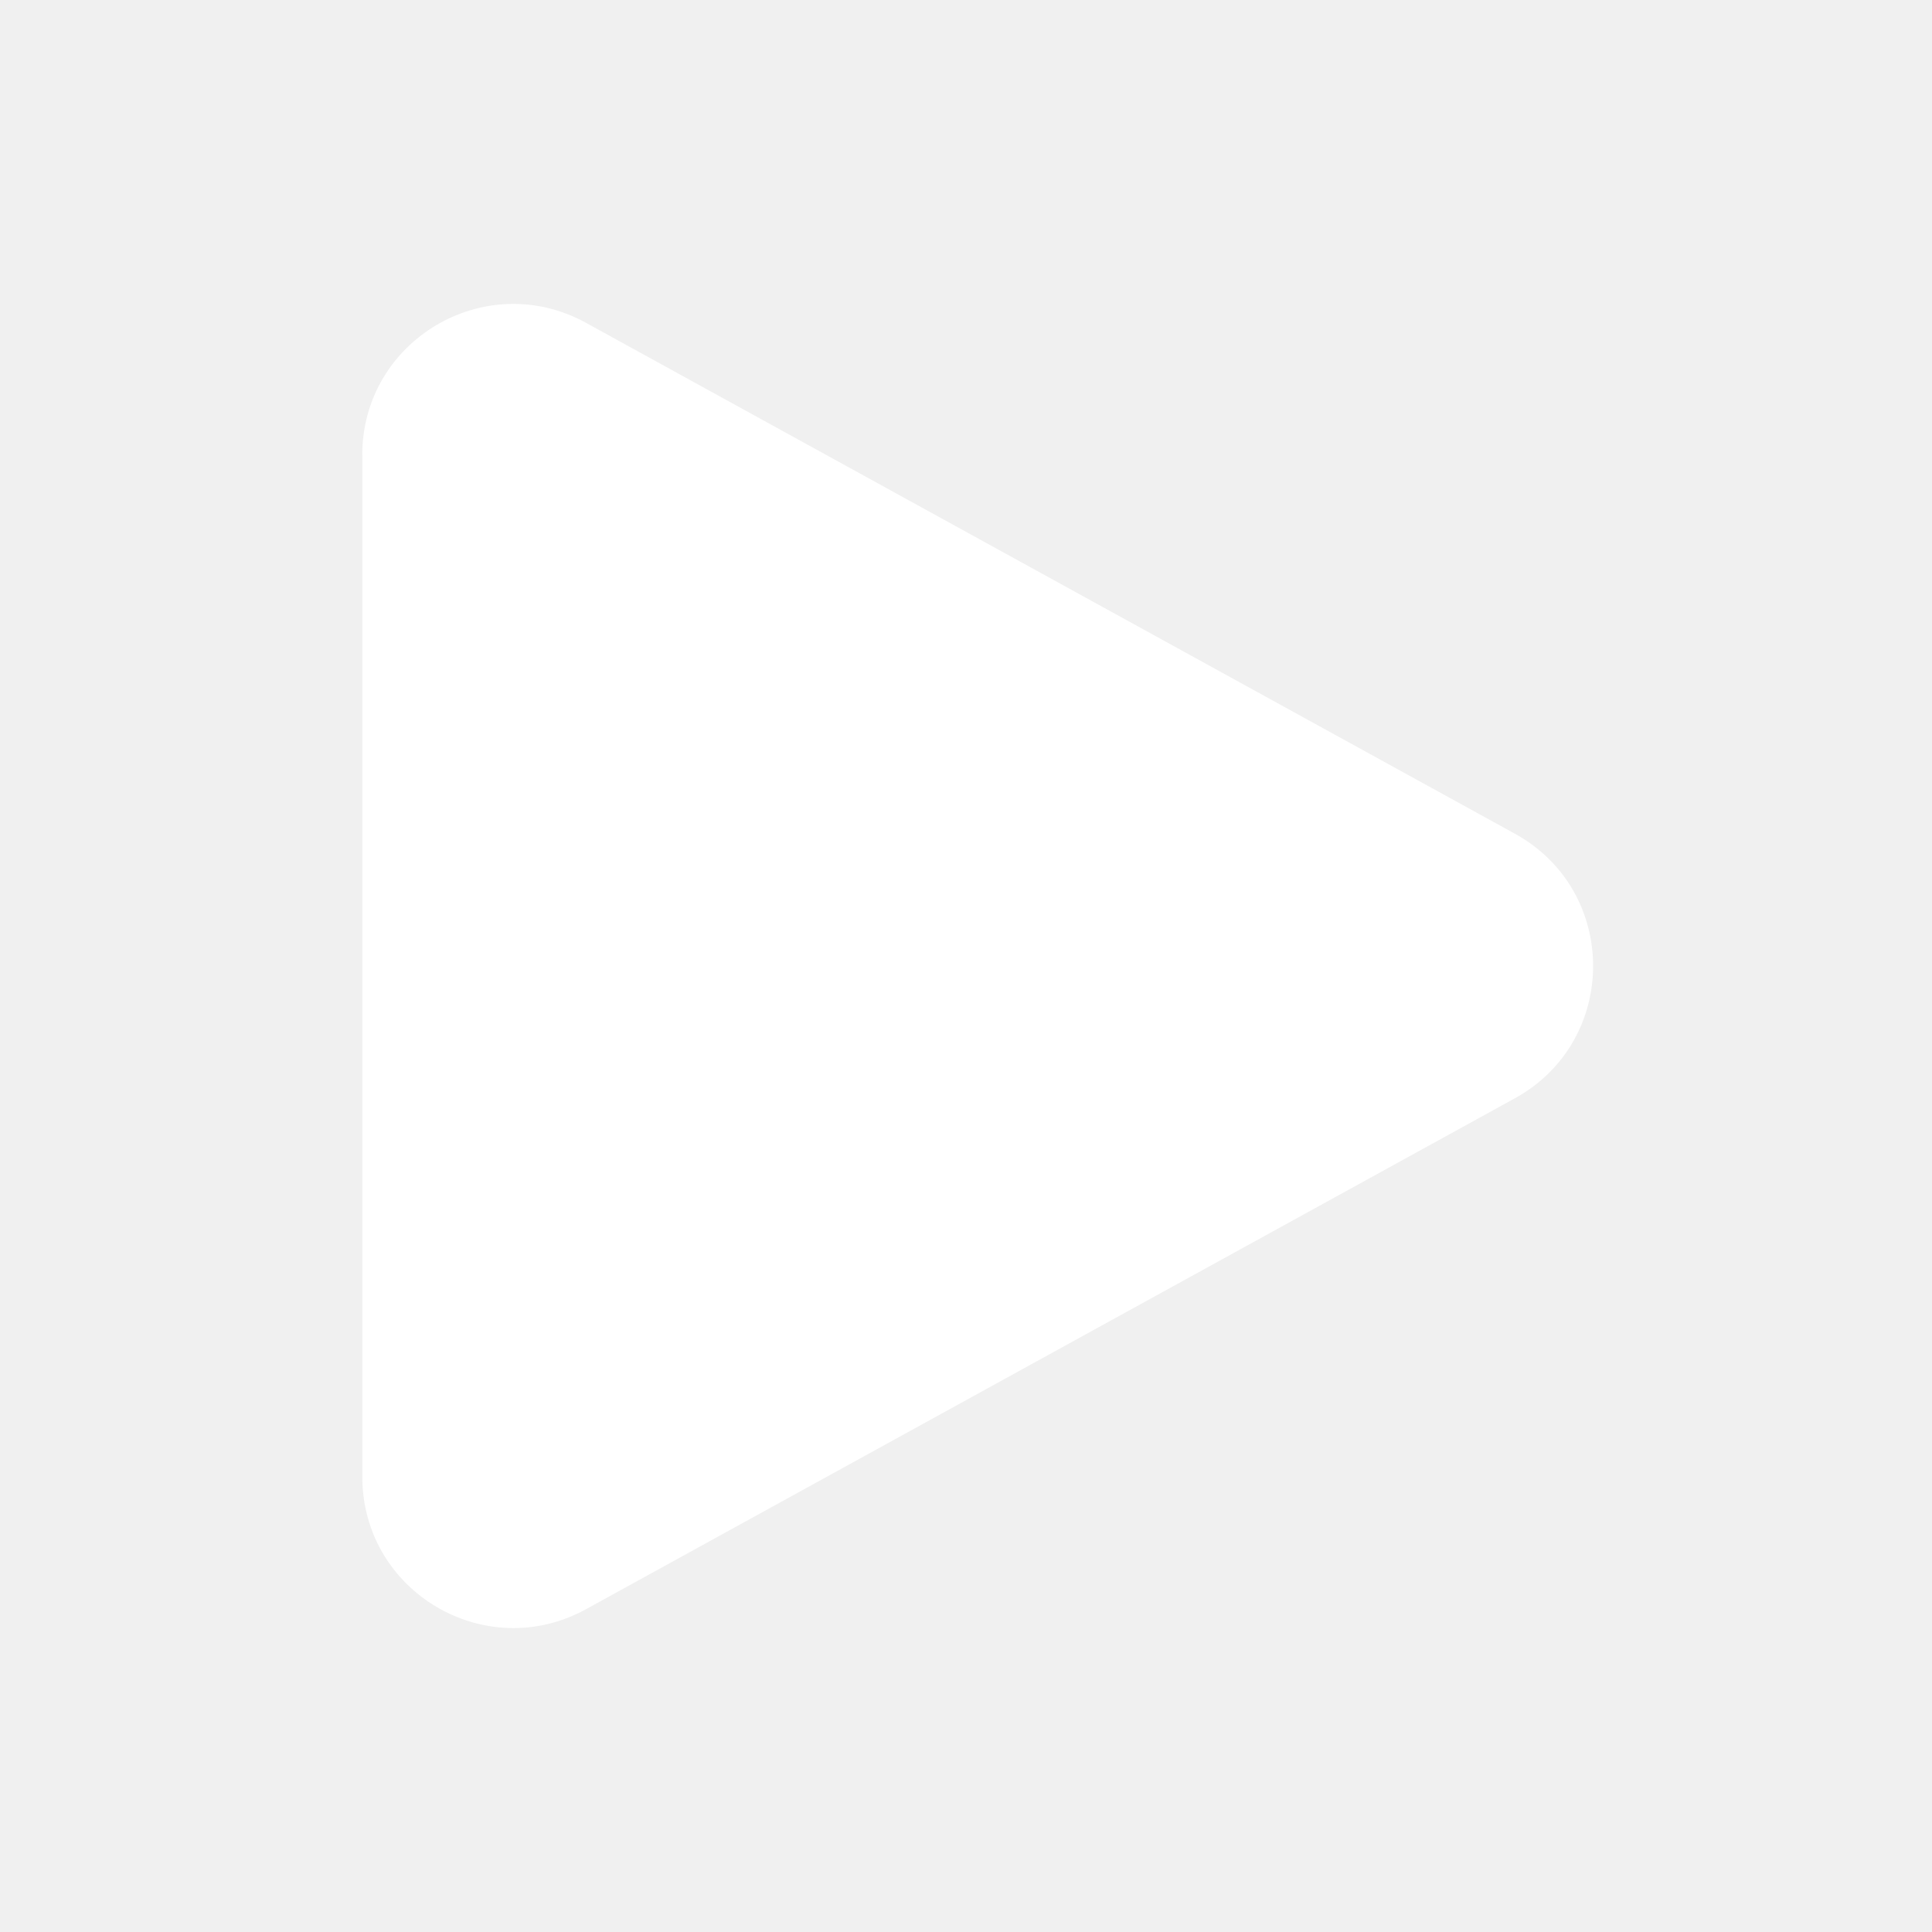
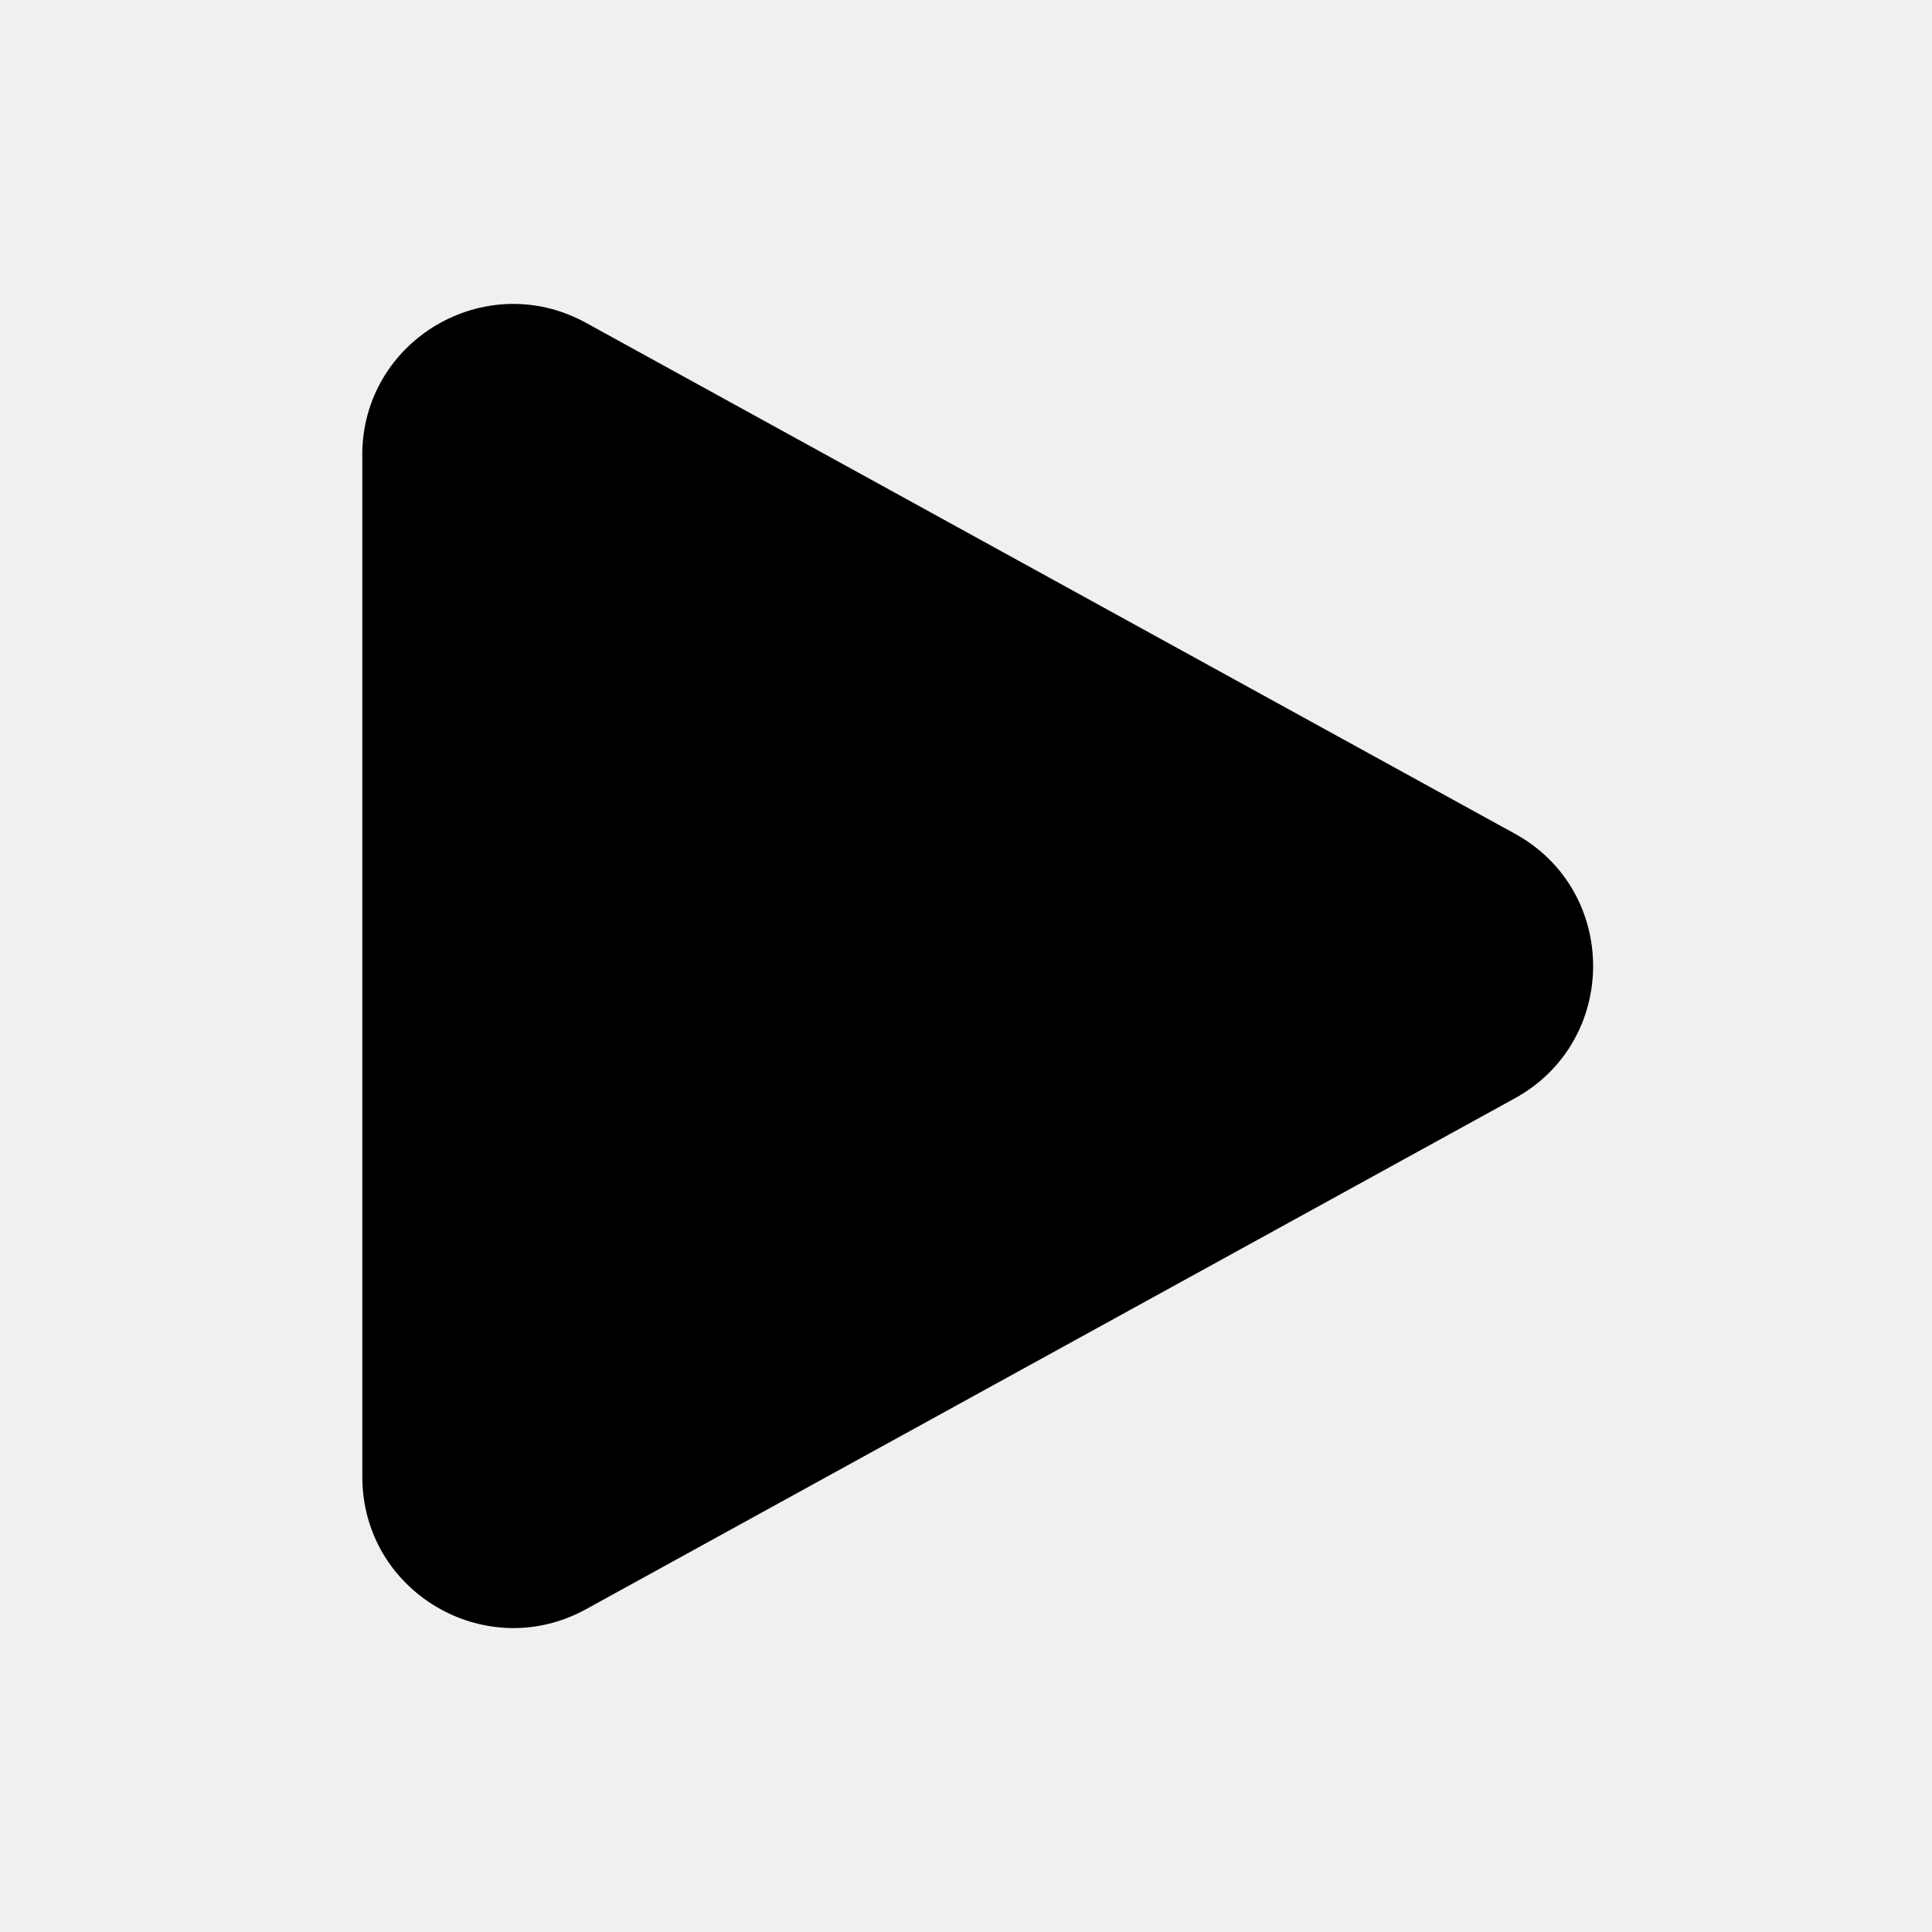
- <svg xmlns="http://www.w3.org/2000/svg" viewBox="0 0 24 24" fill="white" class="size-6">
+ <svg xmlns="http://www.w3.org/2000/svg" viewBox="0 0 24 24" fill="currentColor">
  <path fill-rule="evenodd" d="M4.5 5.653c0-1.427 1.529-2.33 2.779-1.643l11.54 6.347c1.295.712 1.295 2.573 0 3.286L7.28 19.99c-1.25.687-2.779-.217-2.779-1.643V5.653Z" clip-rule="evenodd" />
</svg>
